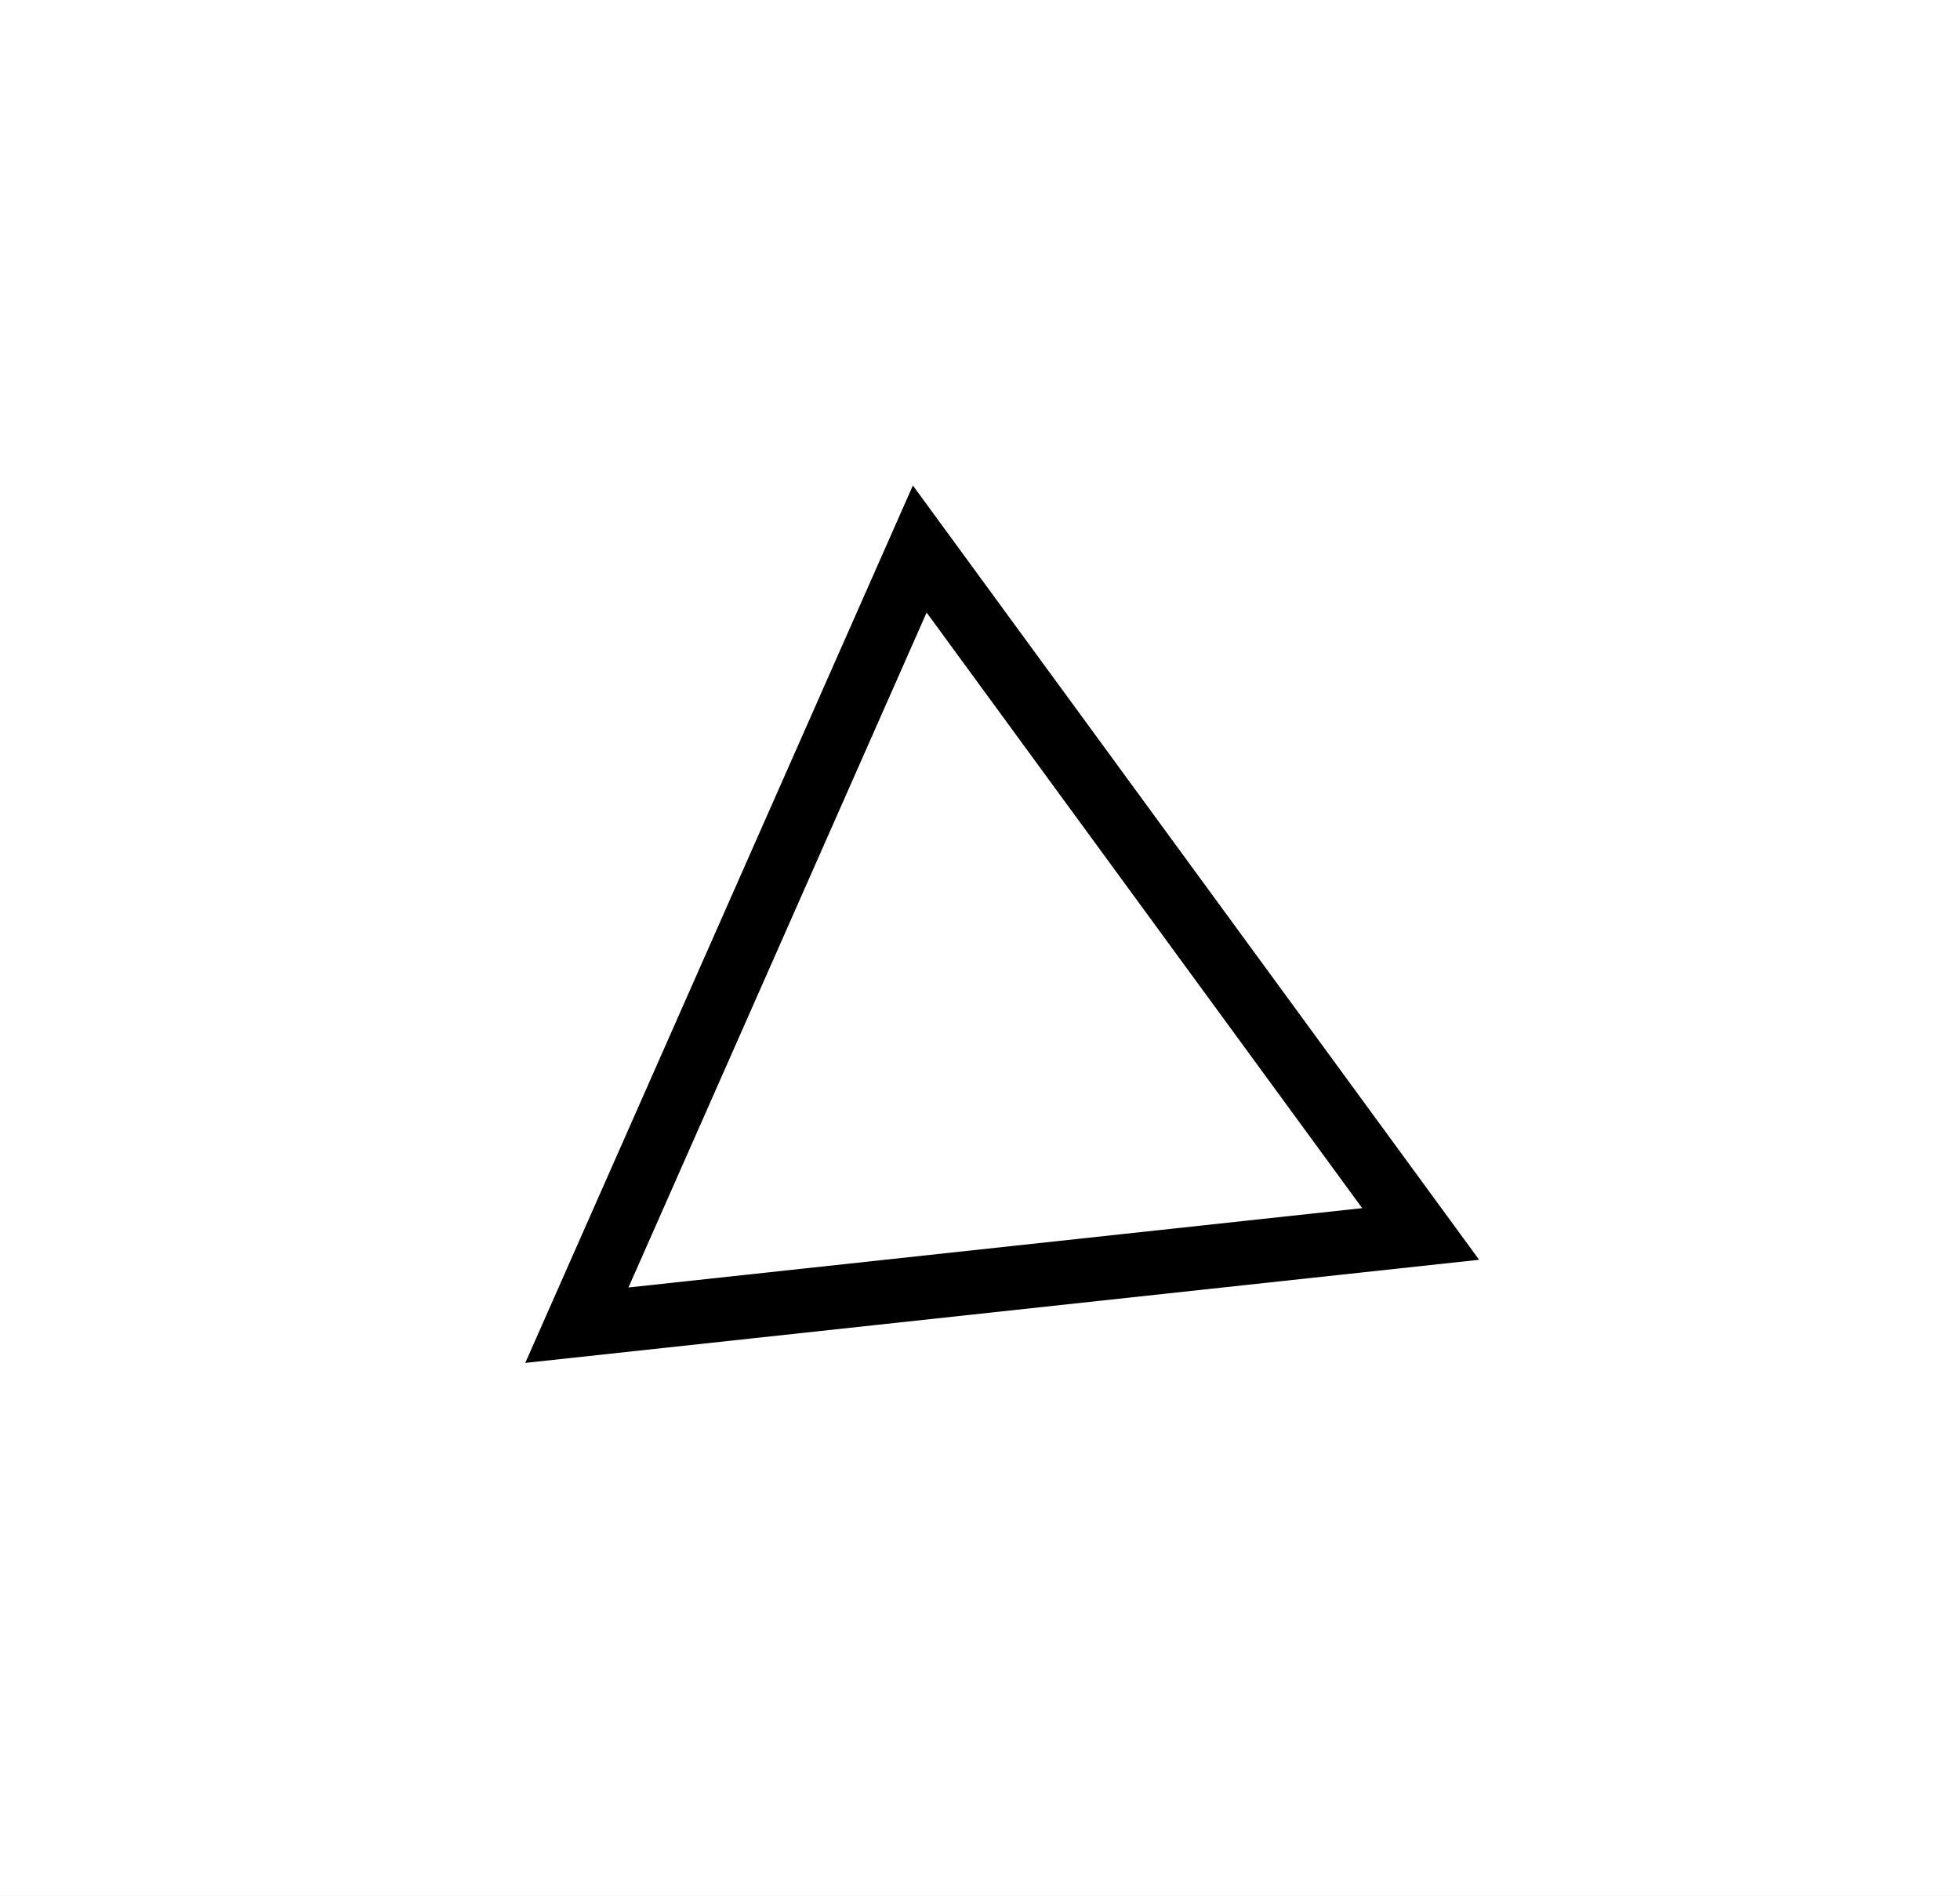
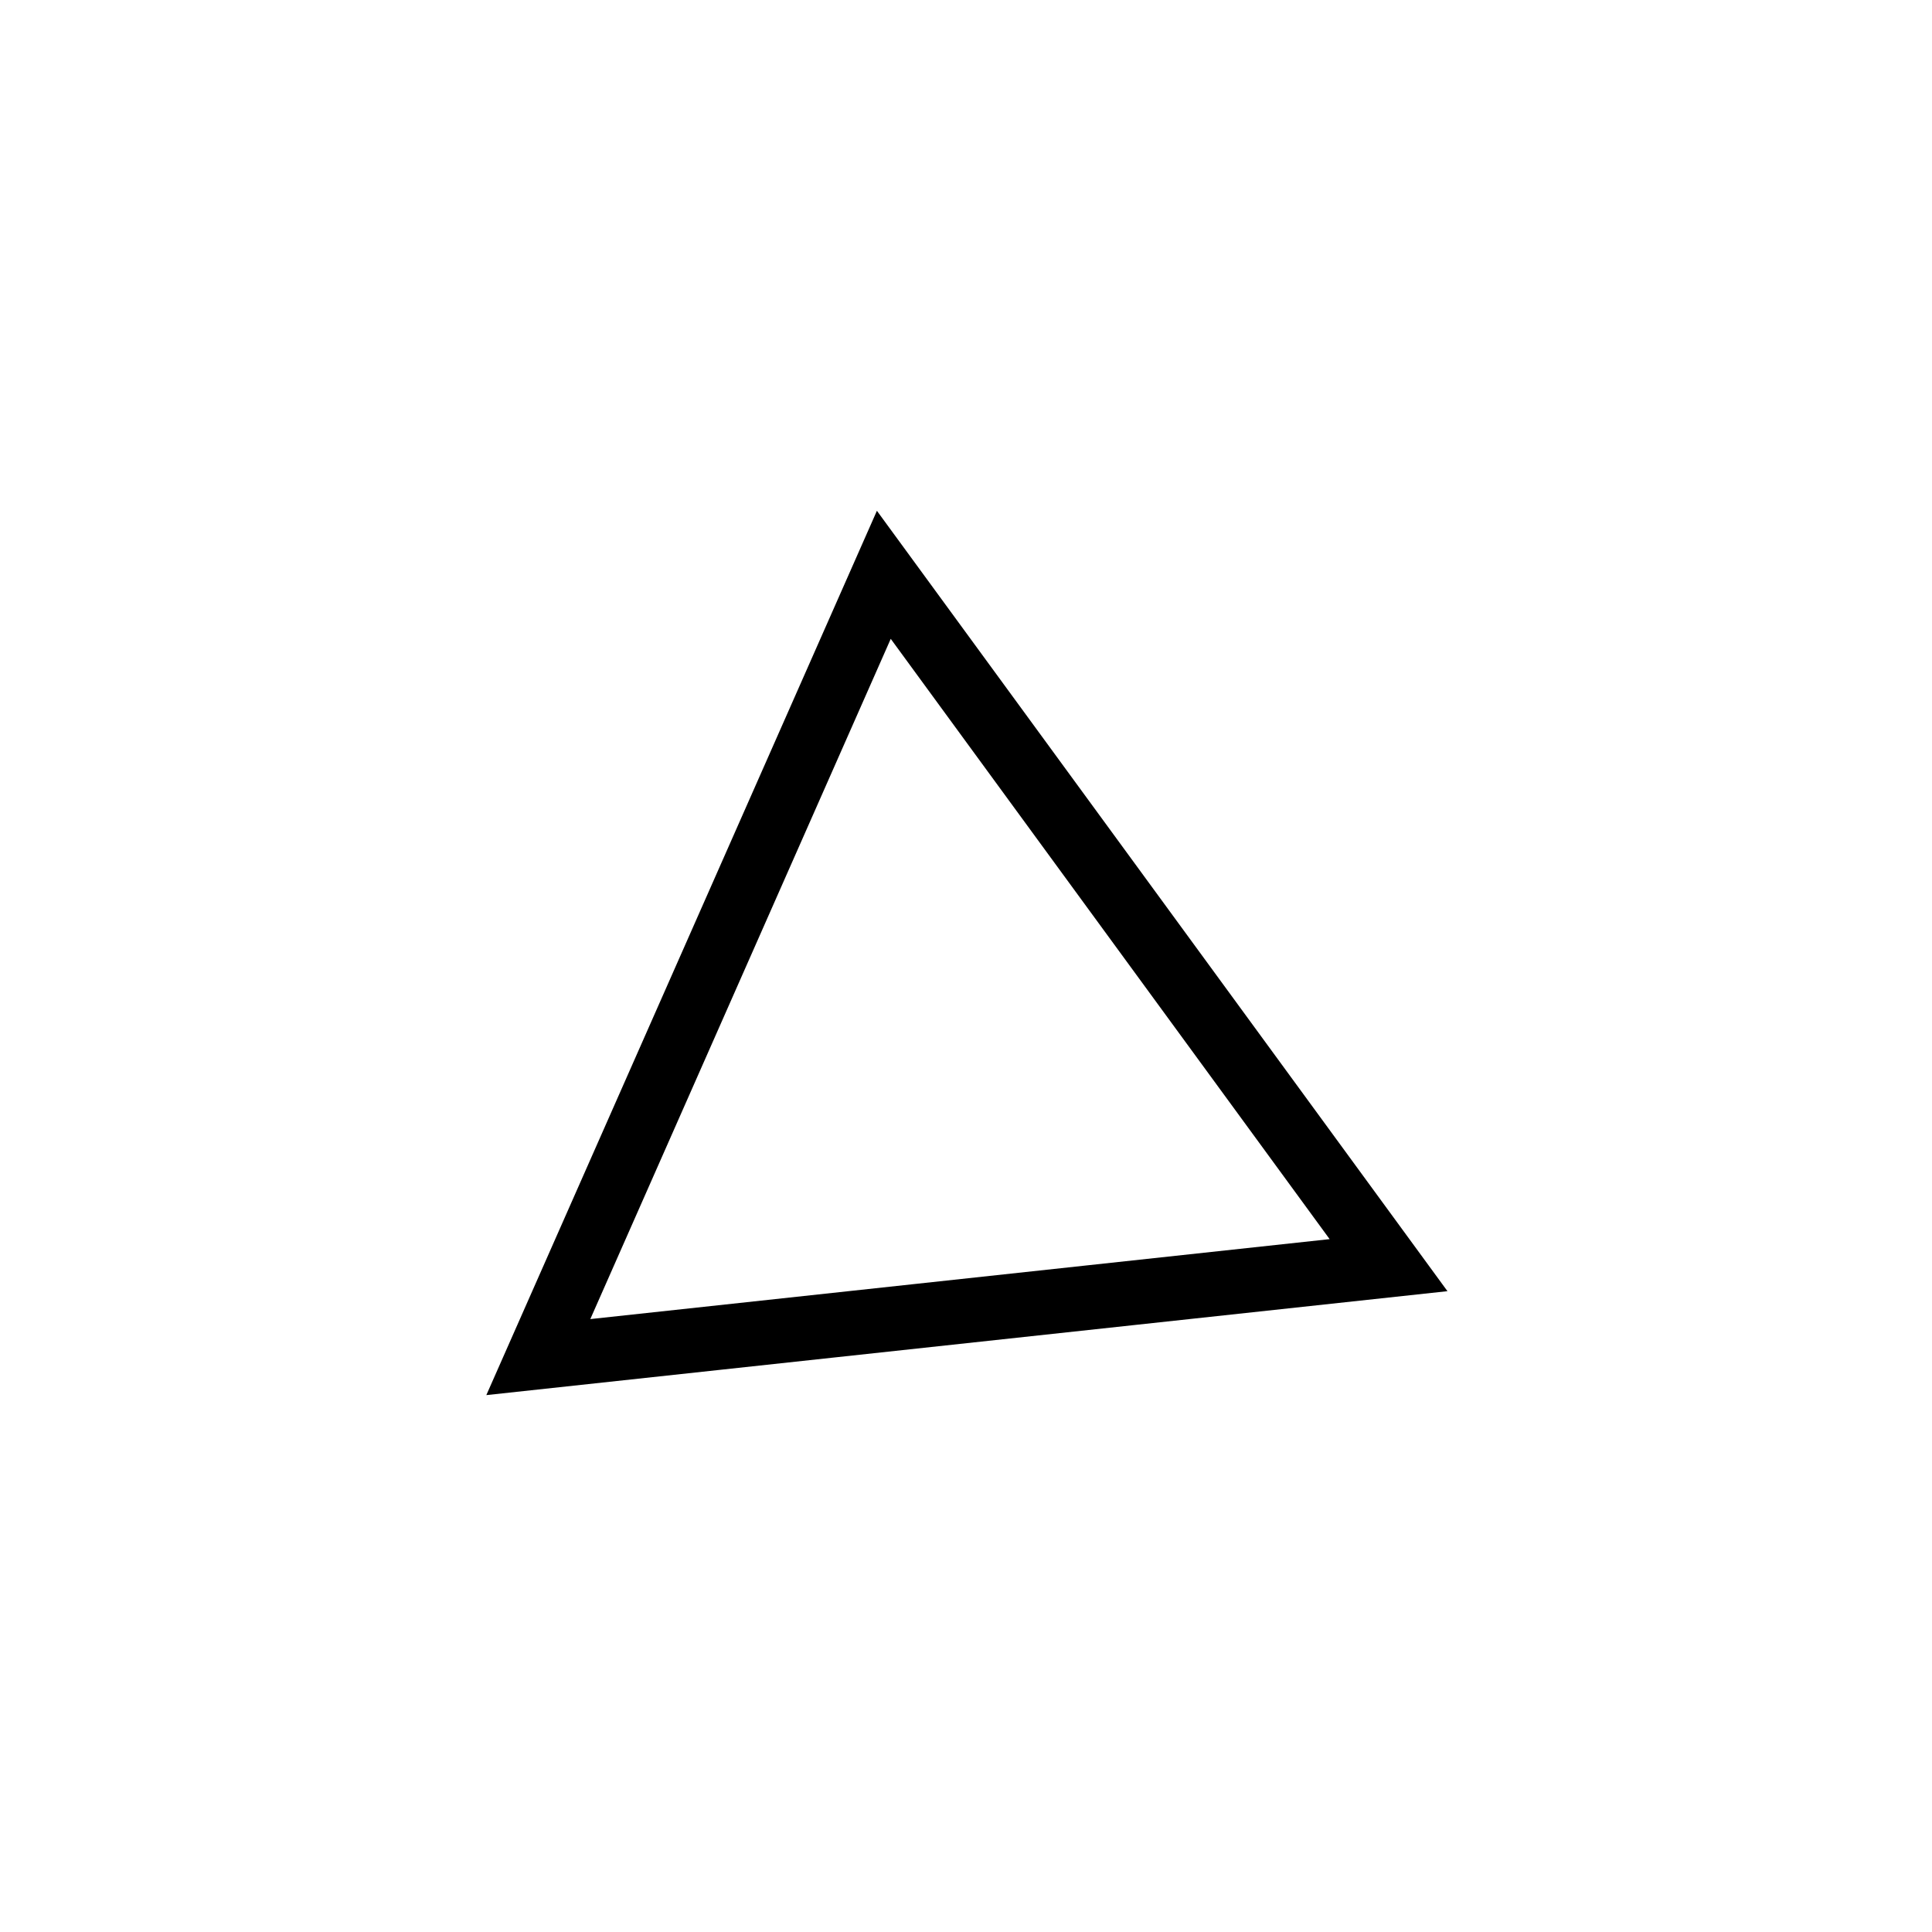
- <svg xmlns="http://www.w3.org/2000/svg" width="92" height="89" viewBox="0 0 92 89" fill="none">
-   <rect width="92" height="89" fill="white" />
-   <path d="M66.684 57.936L27.077 62.219L43.172 25.777L66.684 57.936Z" stroke="black" stroke-width="3" />
+ <svg xmlns="http://www.w3.org/2000/svg" width="90" height="90" viewBox="0 0 90 90" fill="none">
+   <rect width="90" height="90" fill="white" />
+   <path d="M64.684 58.936L25.077 63.219L41.172 26.777L64.684 58.936Z" stroke="black" stroke-width="3" />
</svg>
